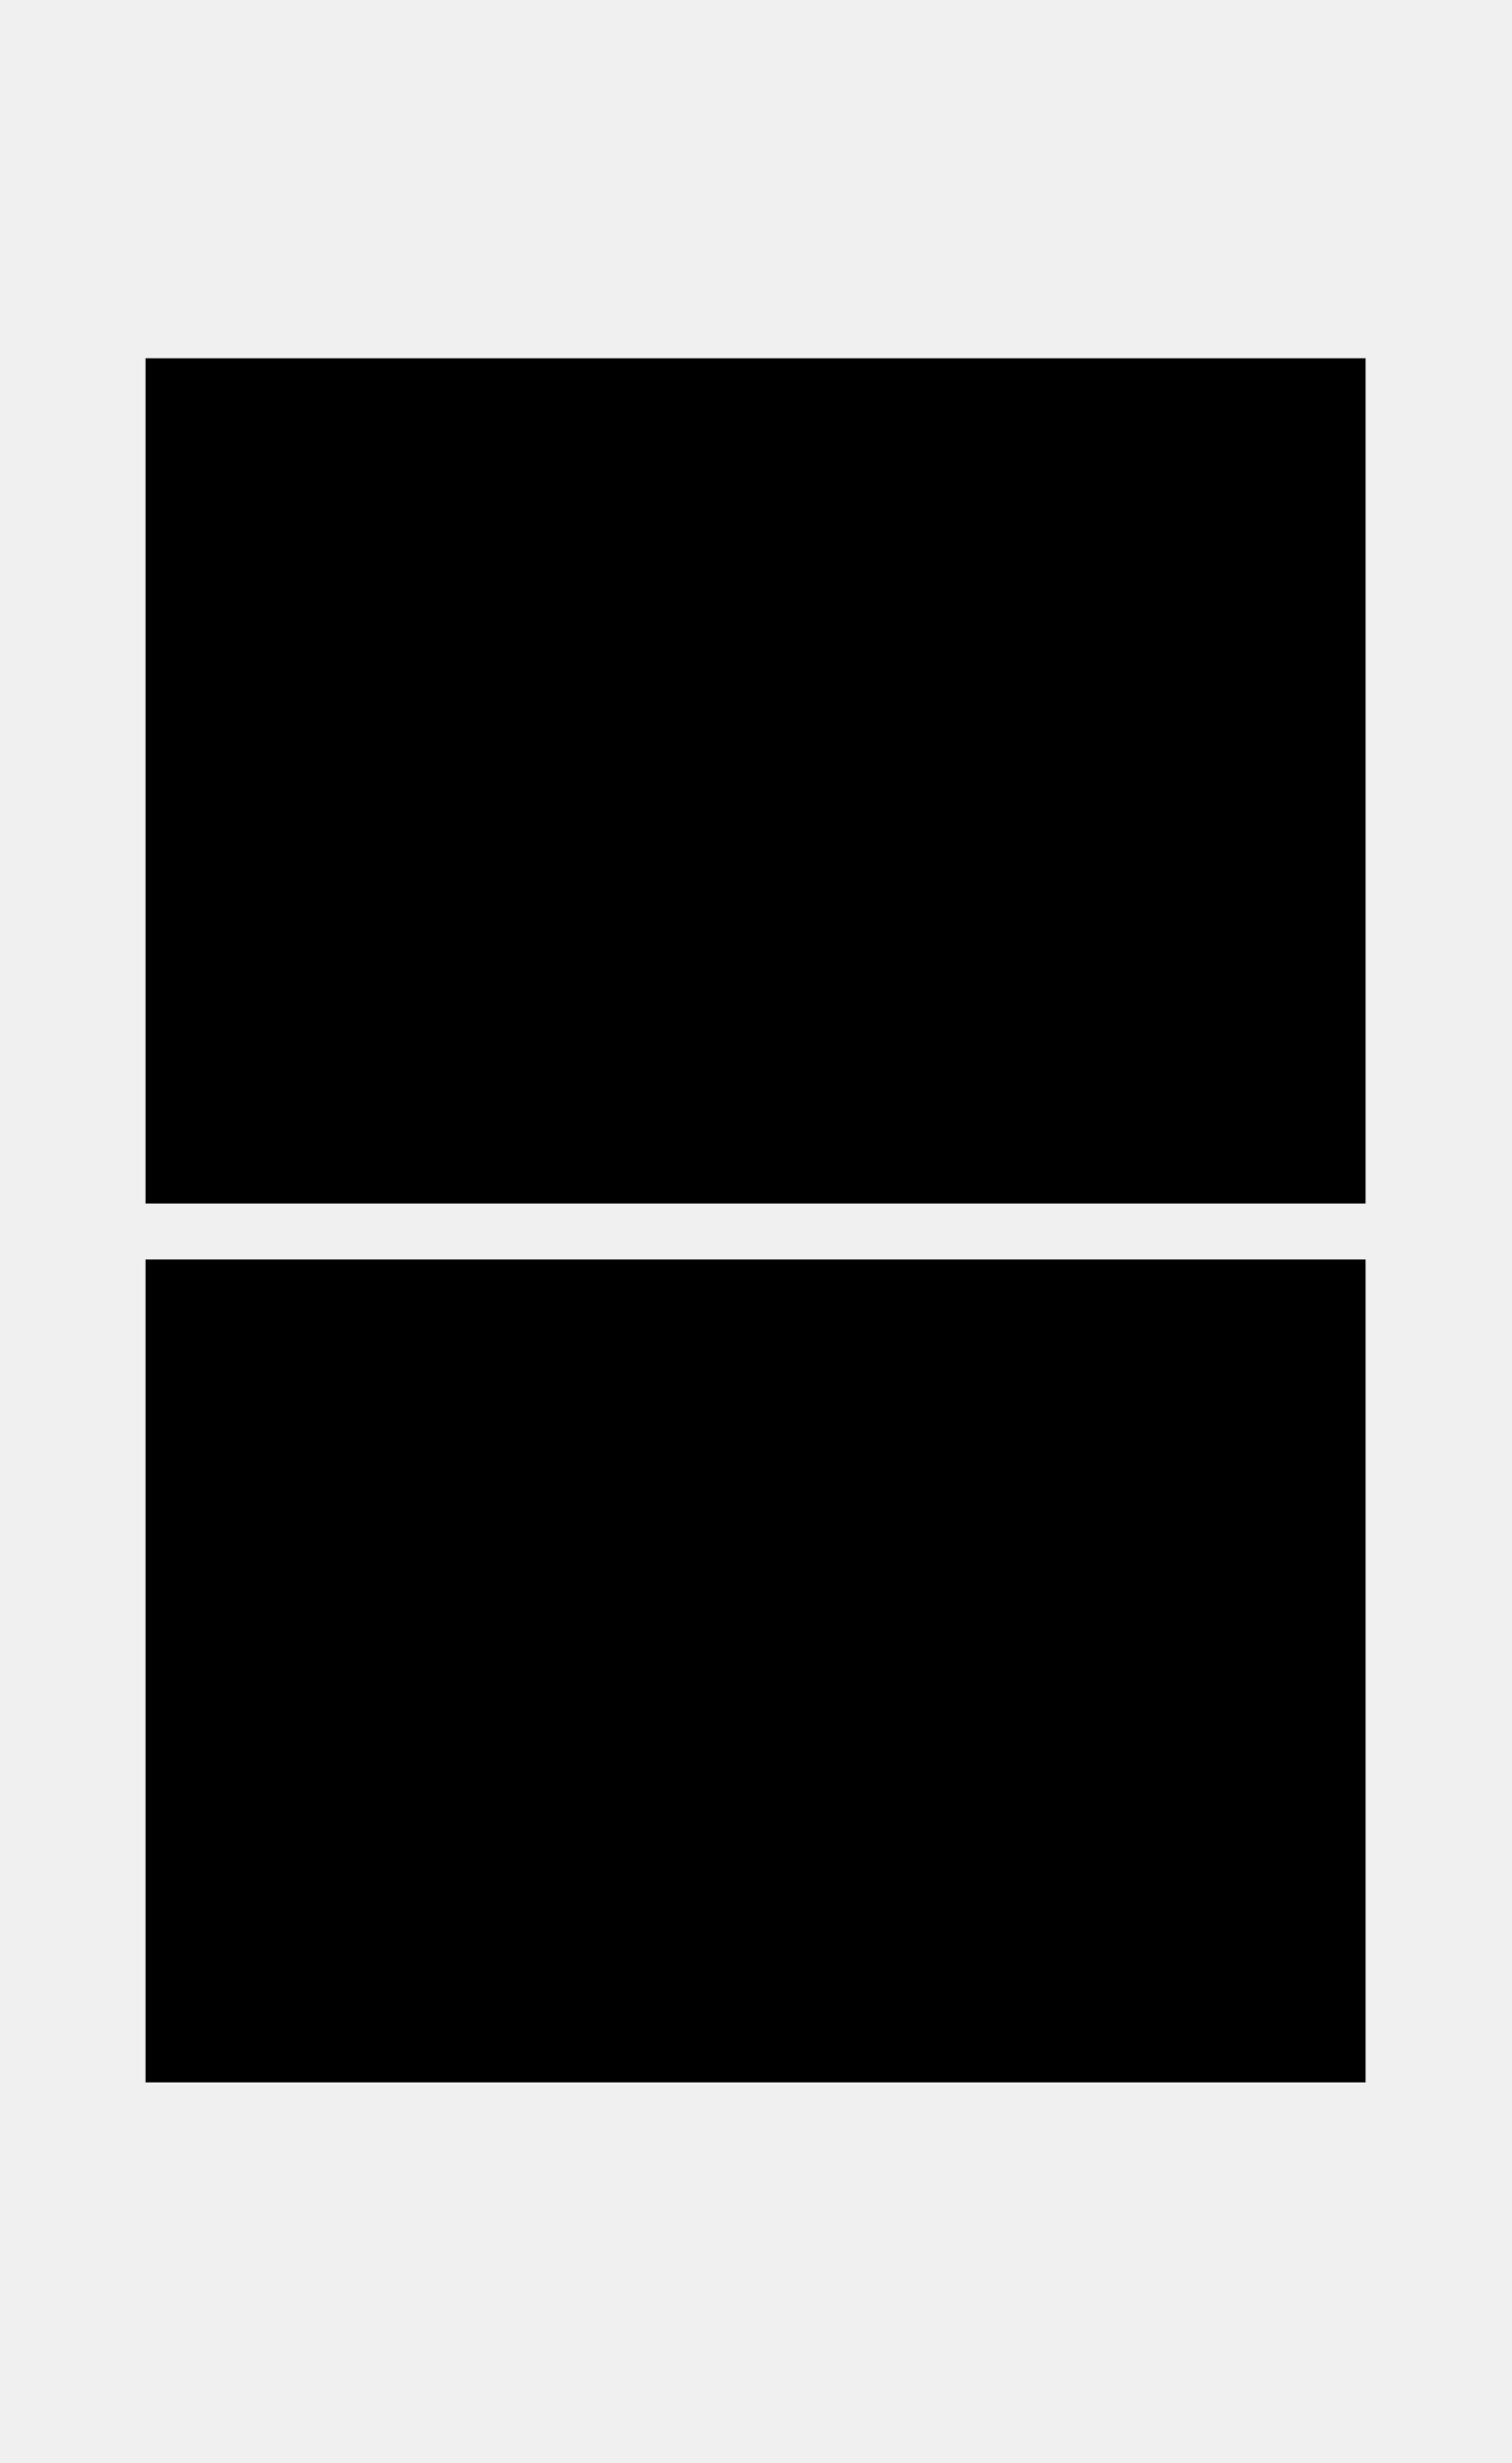
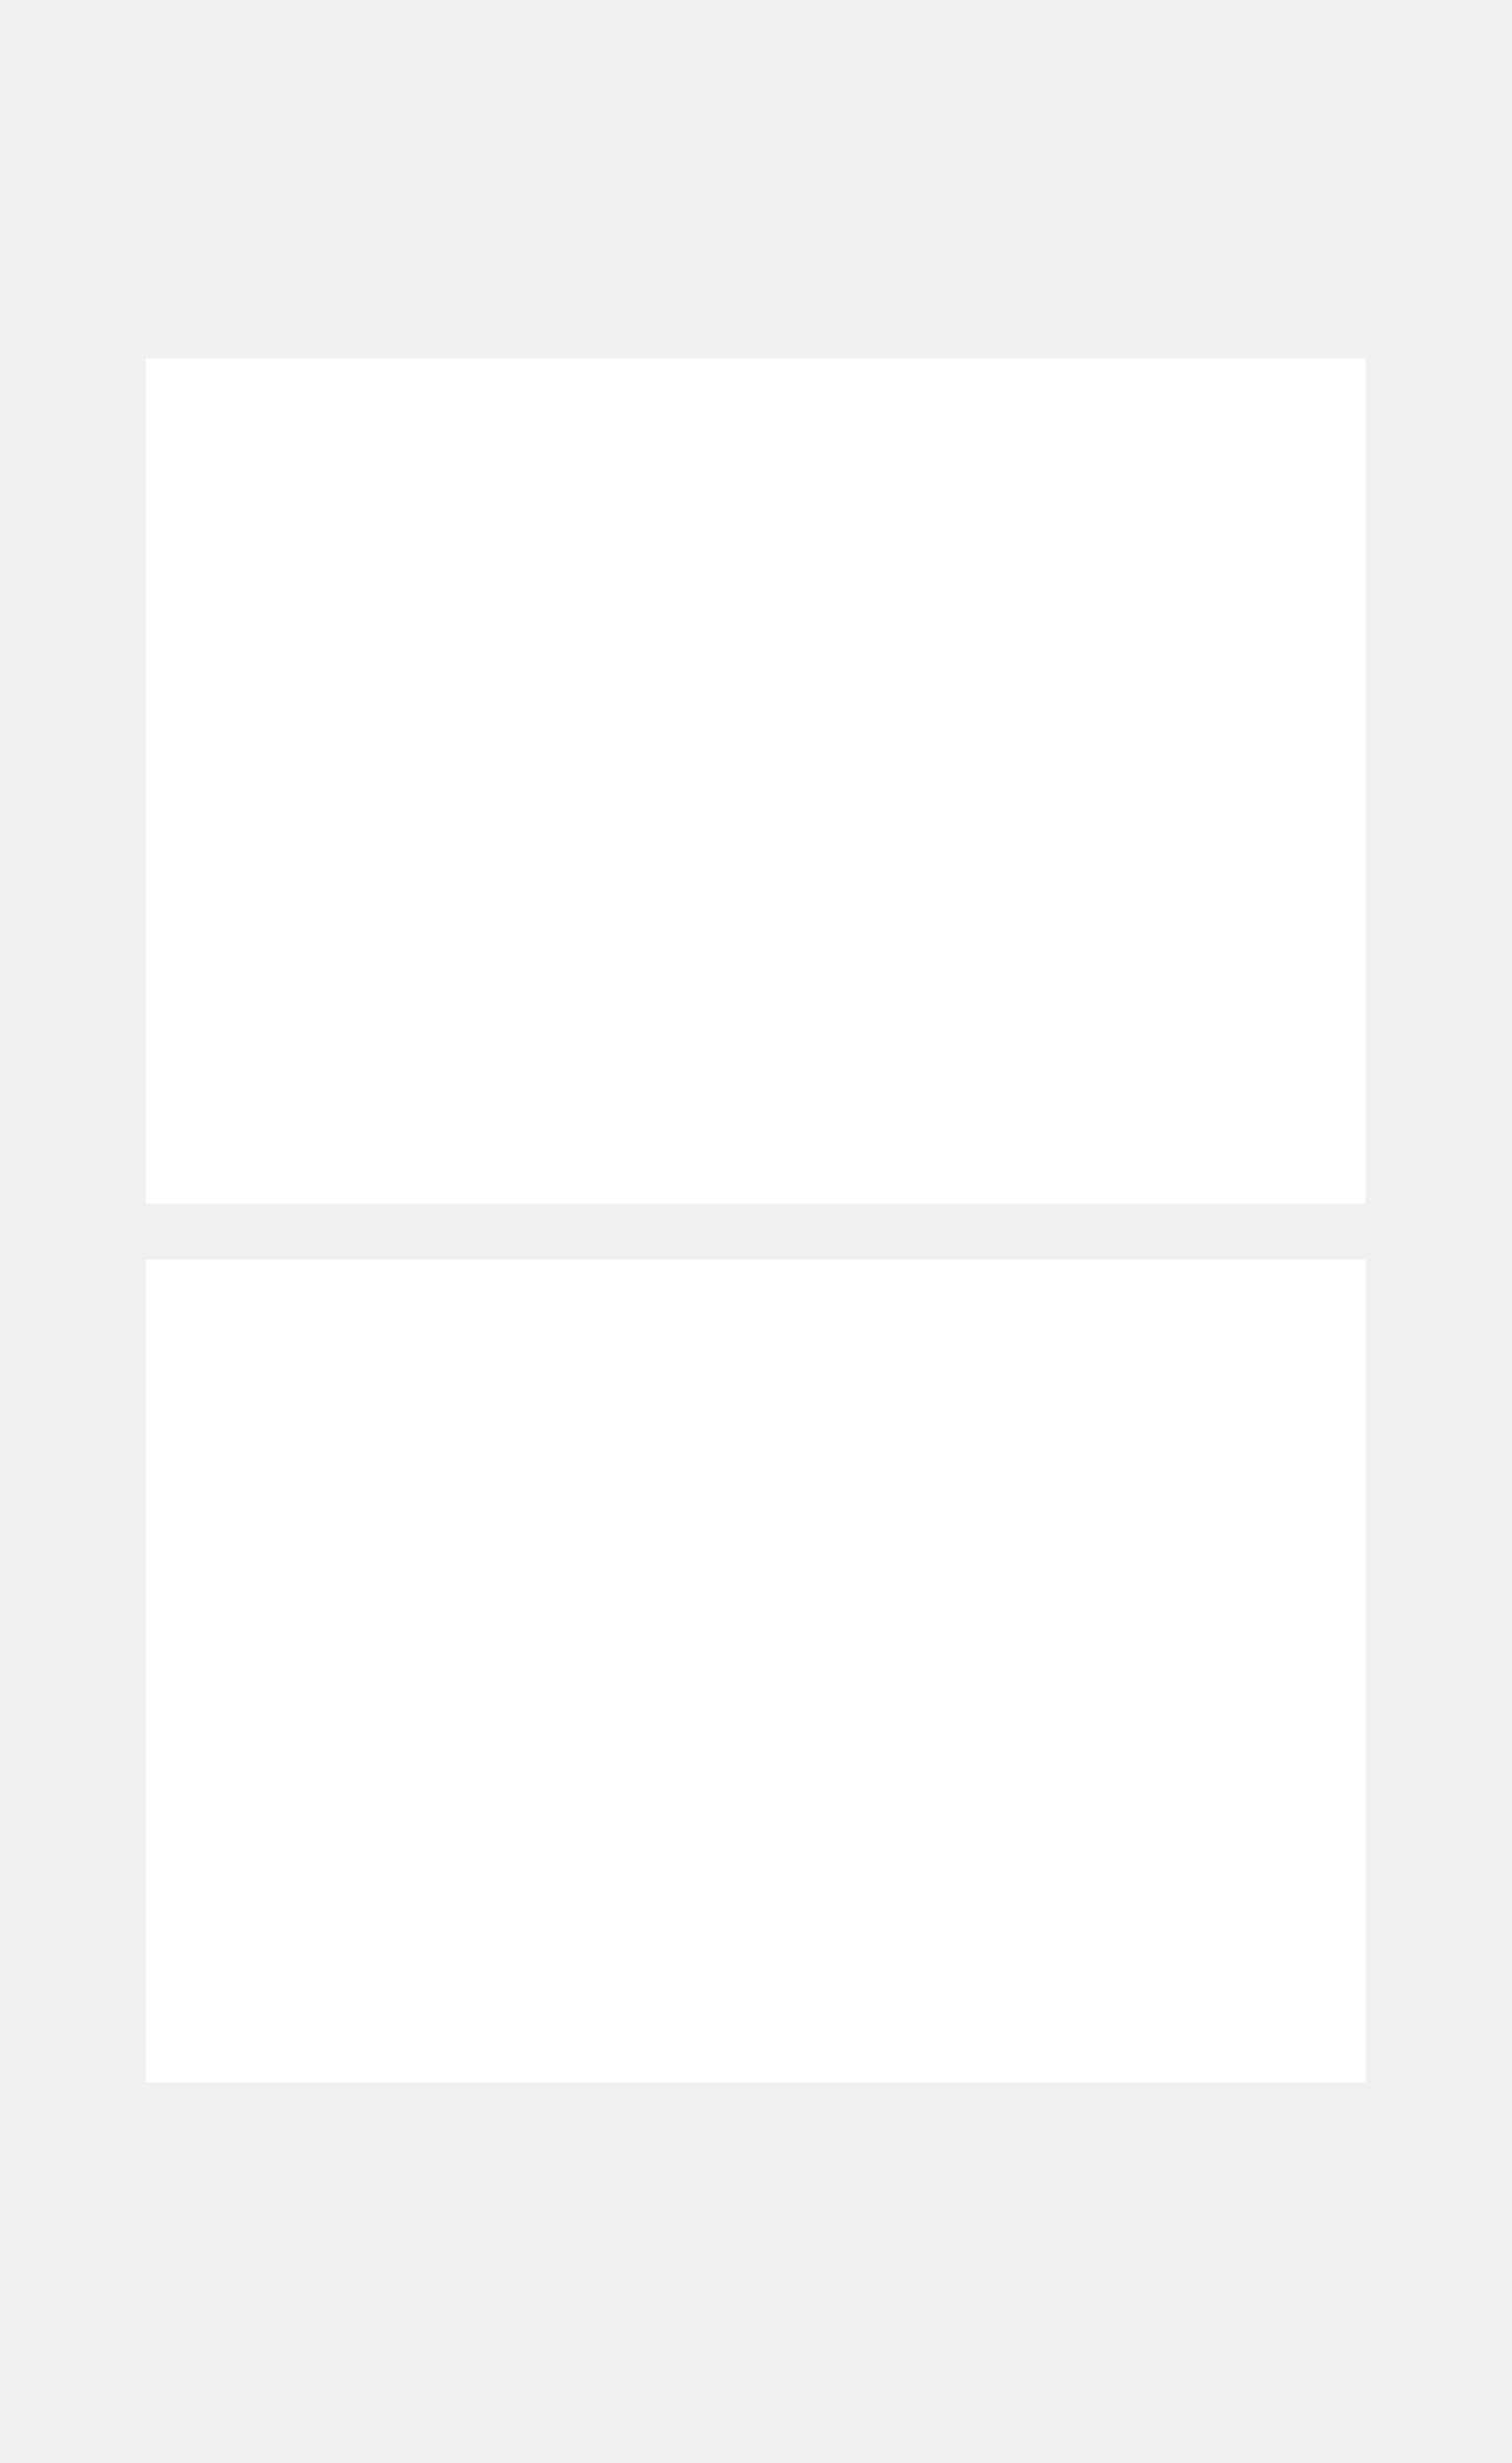
<svg xmlns="http://www.w3.org/2000/svg" width="54.0mm" height="88.0mm" viewBox="0.0 -42.3 54.0 88.0" version="1.1">
-   <path d="M 48.8,-29.5 L 5.2,-29.5 L 5.2,0.7 L 48.8,0.7 L 48.8,-29.5" stroke="none" fill="#000000" stroke-width="0.1" />
-   <path d="M 48.8,2.7 L 5.2,2.7 L 5.2,32.1 L 48.8,32.1 L 48.8,2.7" stroke="none" fill="#000000" stroke-width="0.1" />
+   <path d="M 48.8,-29.5 L 5.2,-29.5 L 5.2,0.7 L 48.8,0.7 L 48.8,-29.5" stroke="none" fill="#ffffff" stroke-width="0.1" />
+   <path d="M 48.8,2.7 L 5.2,2.7 L 5.2,32.1 L 48.8,32.1 L 48.8,2.7" stroke="none" fill="#ffffff" stroke-width="0.1" />
</svg>
